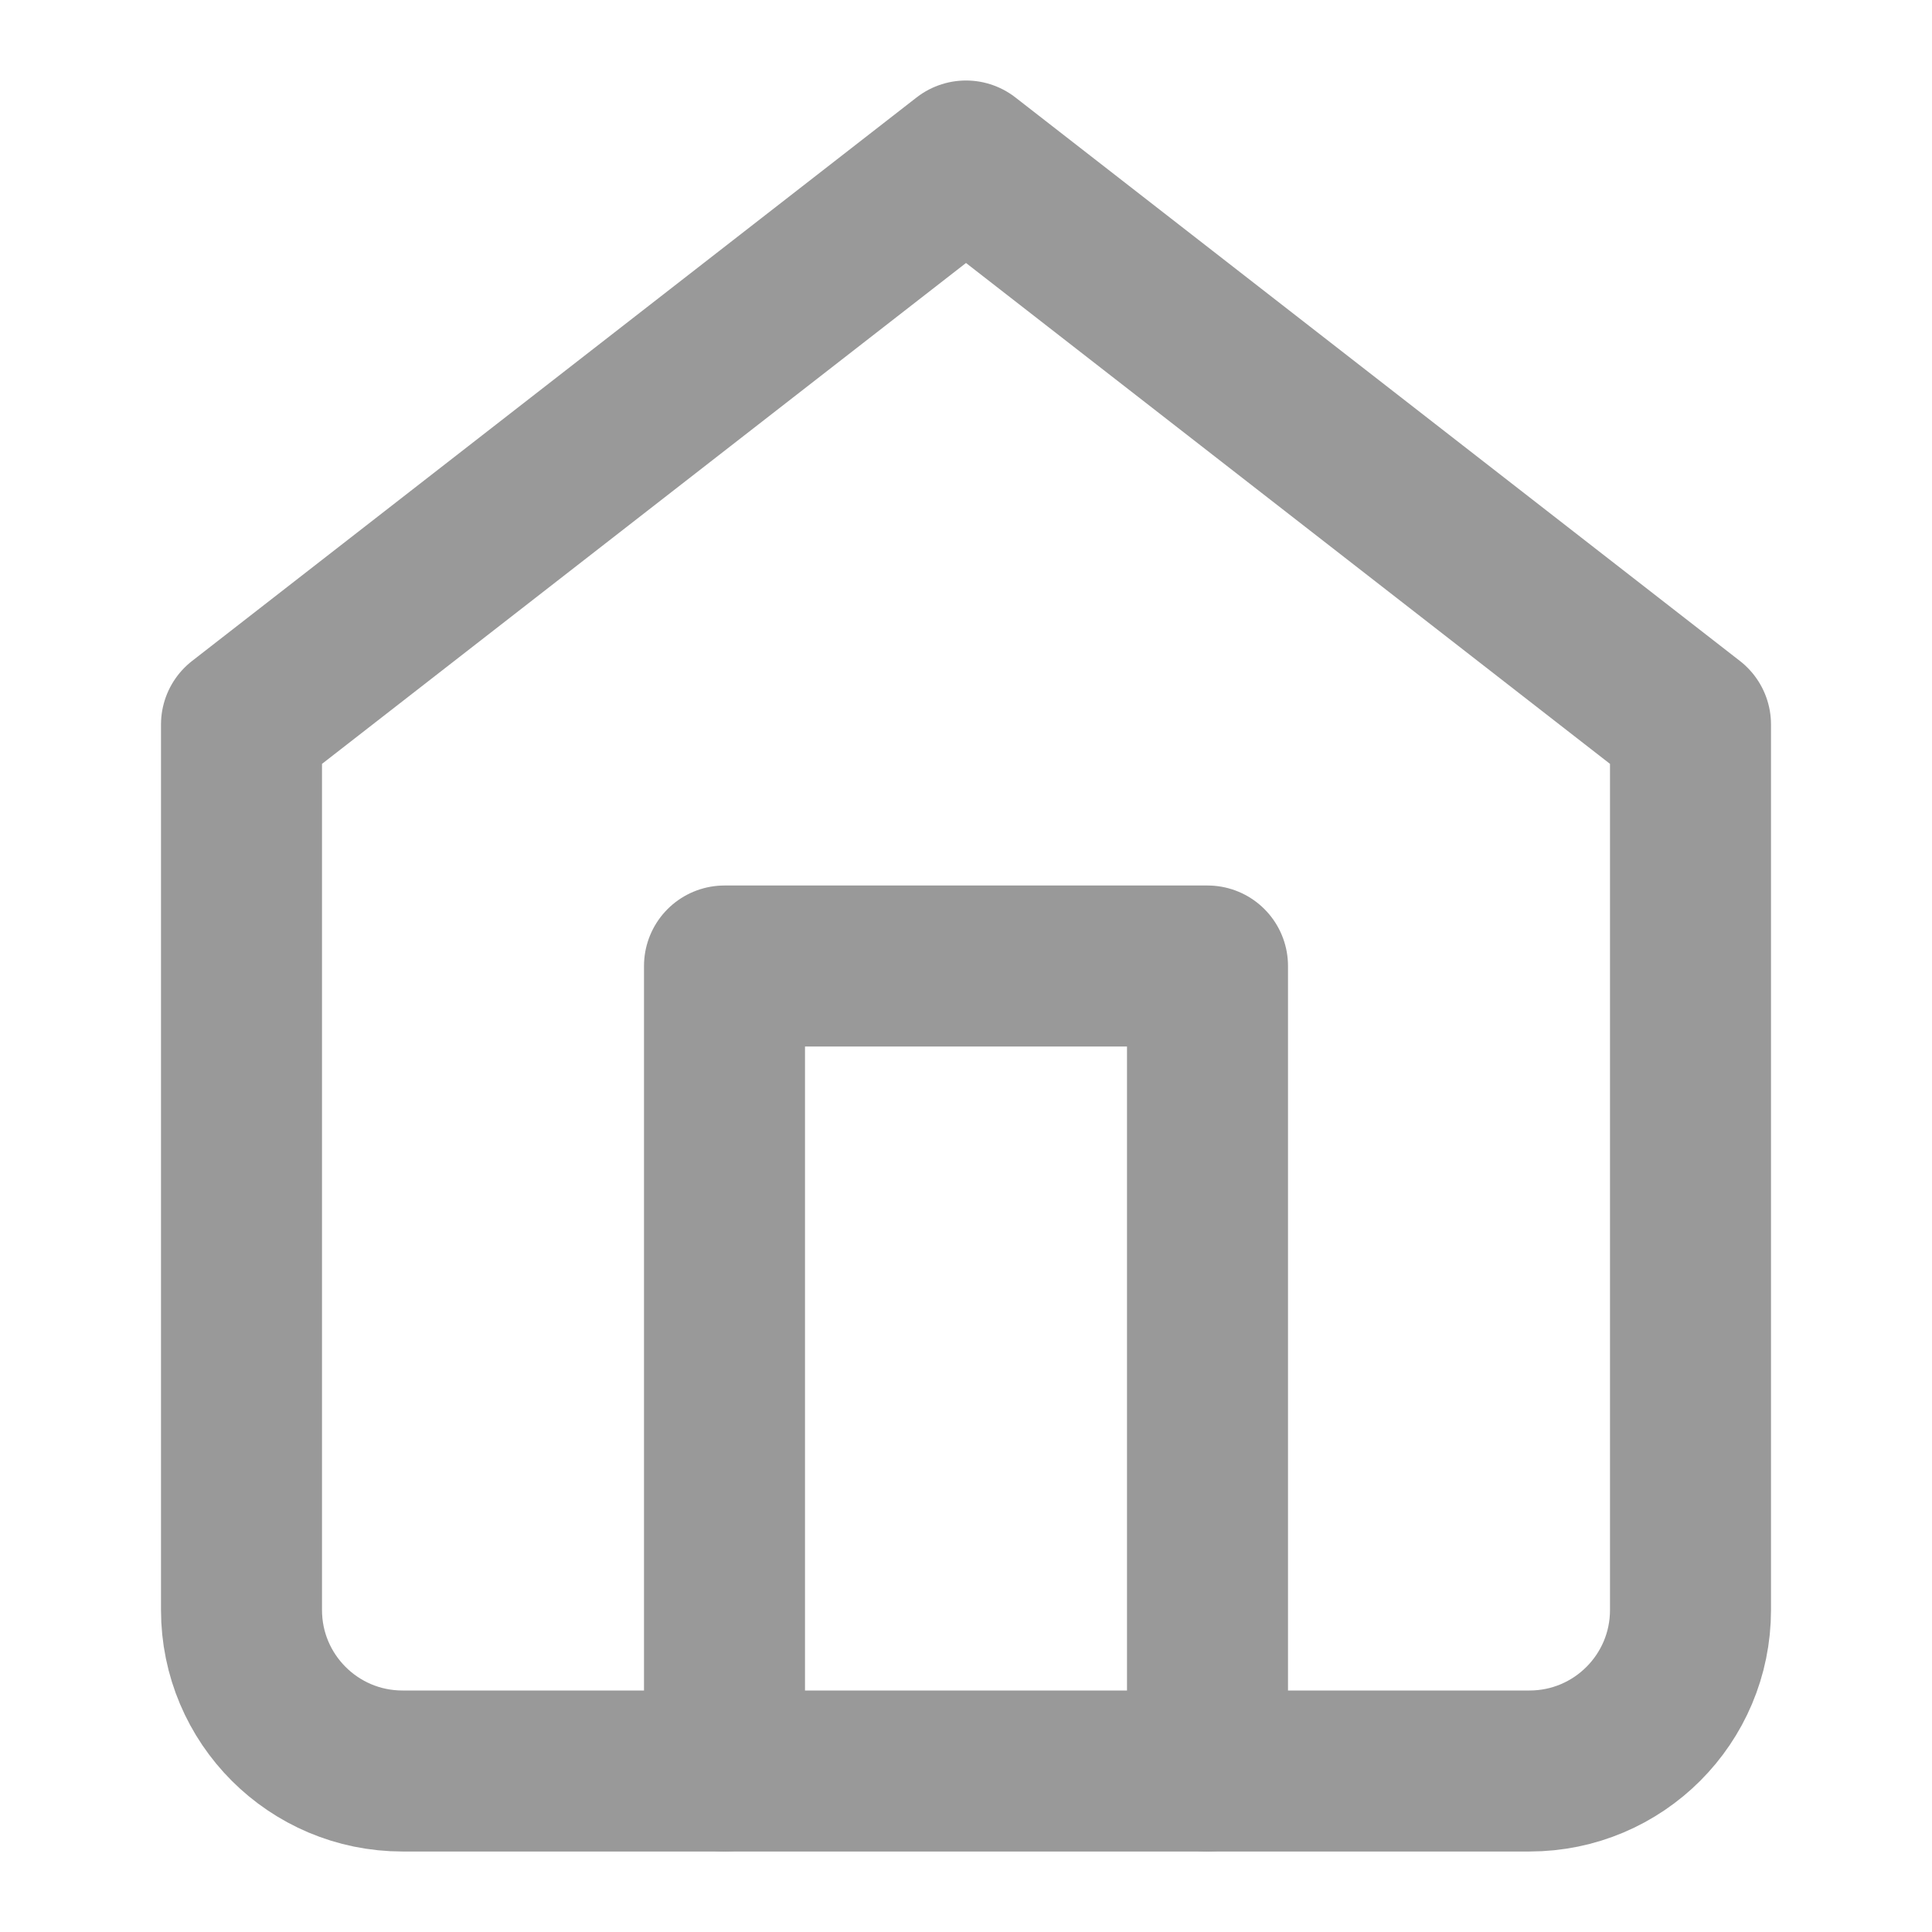
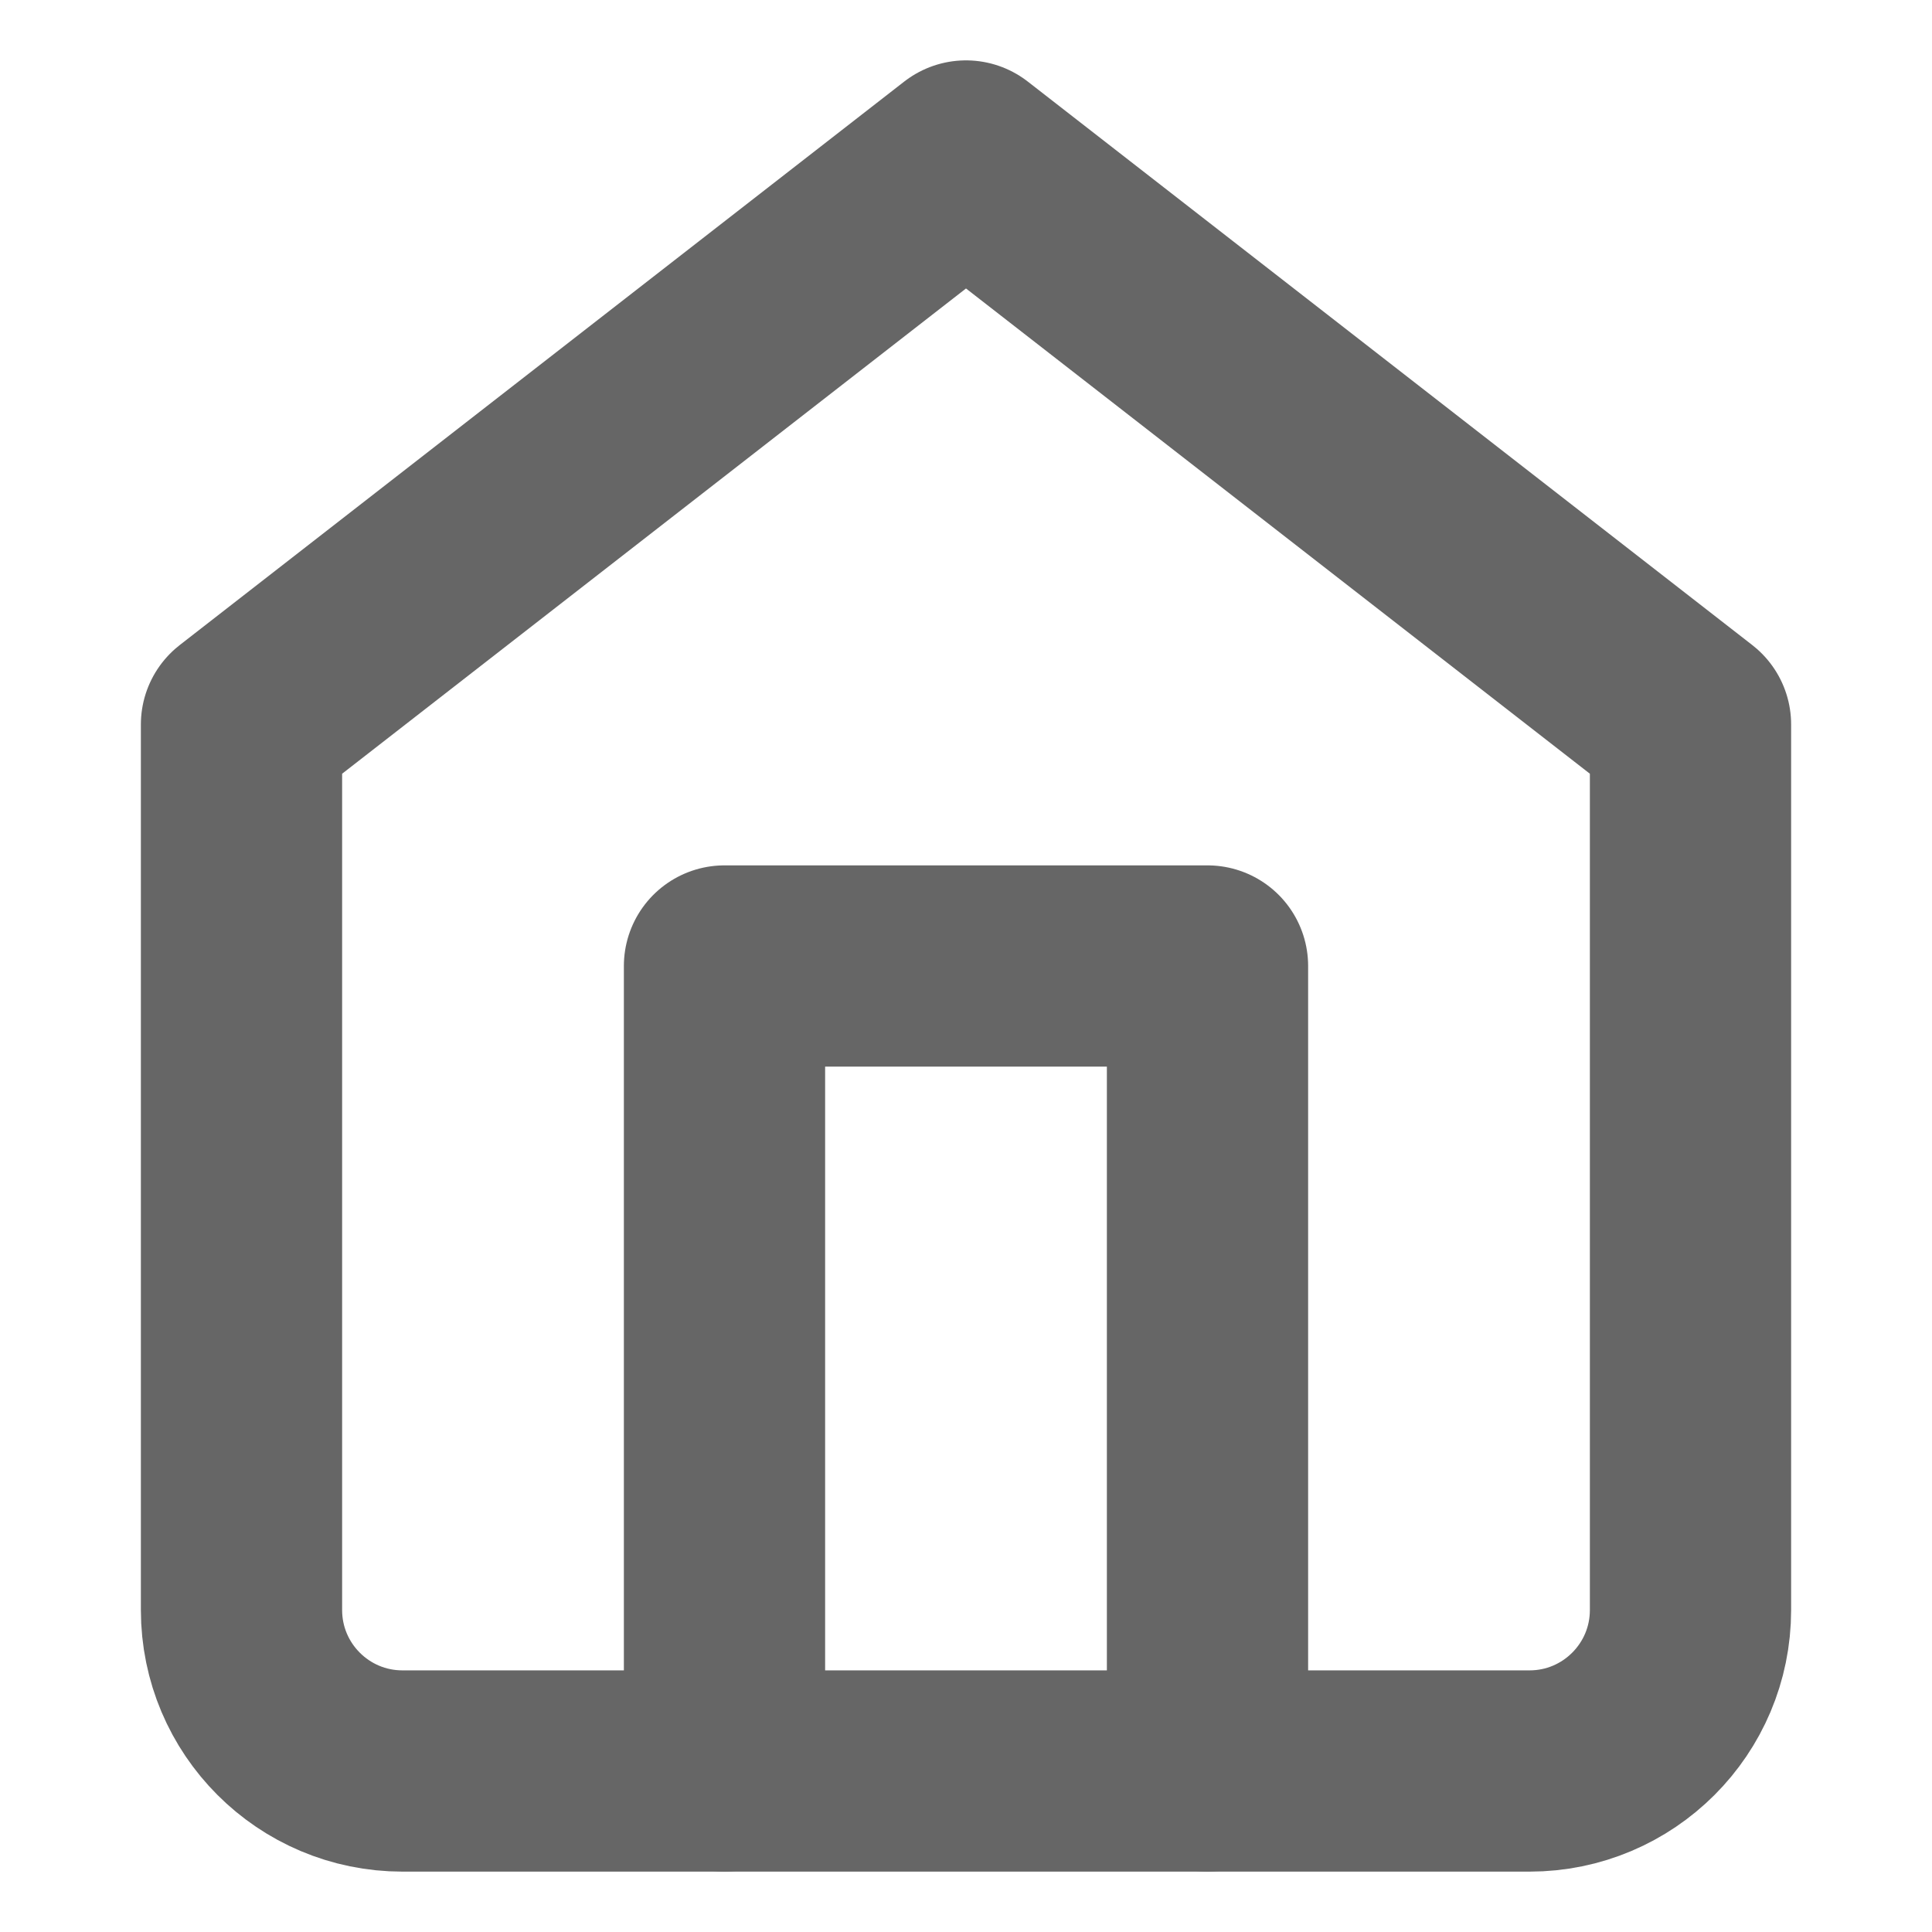
- <svg xmlns="http://www.w3.org/2000/svg" width="24" height="24" viewBox="0 0 24 24" fill="none" stroke="#999999" stroke-width="2" stroke-linecap="round" stroke-linejoin="round">
-   <path d="M3 9l9-7 9 7v11a2 2 0 0 1-2 2H5a2 2 0 0 1-2-2z" />
-   <polyline points="9 22 9 12 15 12 15 22" />
+ <svg xmlns="http://www.w3.org/2000/svg" width="24" height="24" viewBox="0 0 24 24">
+   <path fill="none" stroke="#666666" stroke-width="2.5" stroke-linecap="round" stroke-linejoin="round" d="M3 9l9-7 9 7v11a2 2 0 0 1-2 2H5a2 2 0 0 1-2-2z" />
+   <polyline fill="none" stroke="#666666" stroke-width="2.5" stroke-linecap="round" stroke-linejoin="round" points="9 22 9 12 15 12 15 22" />
</svg>
